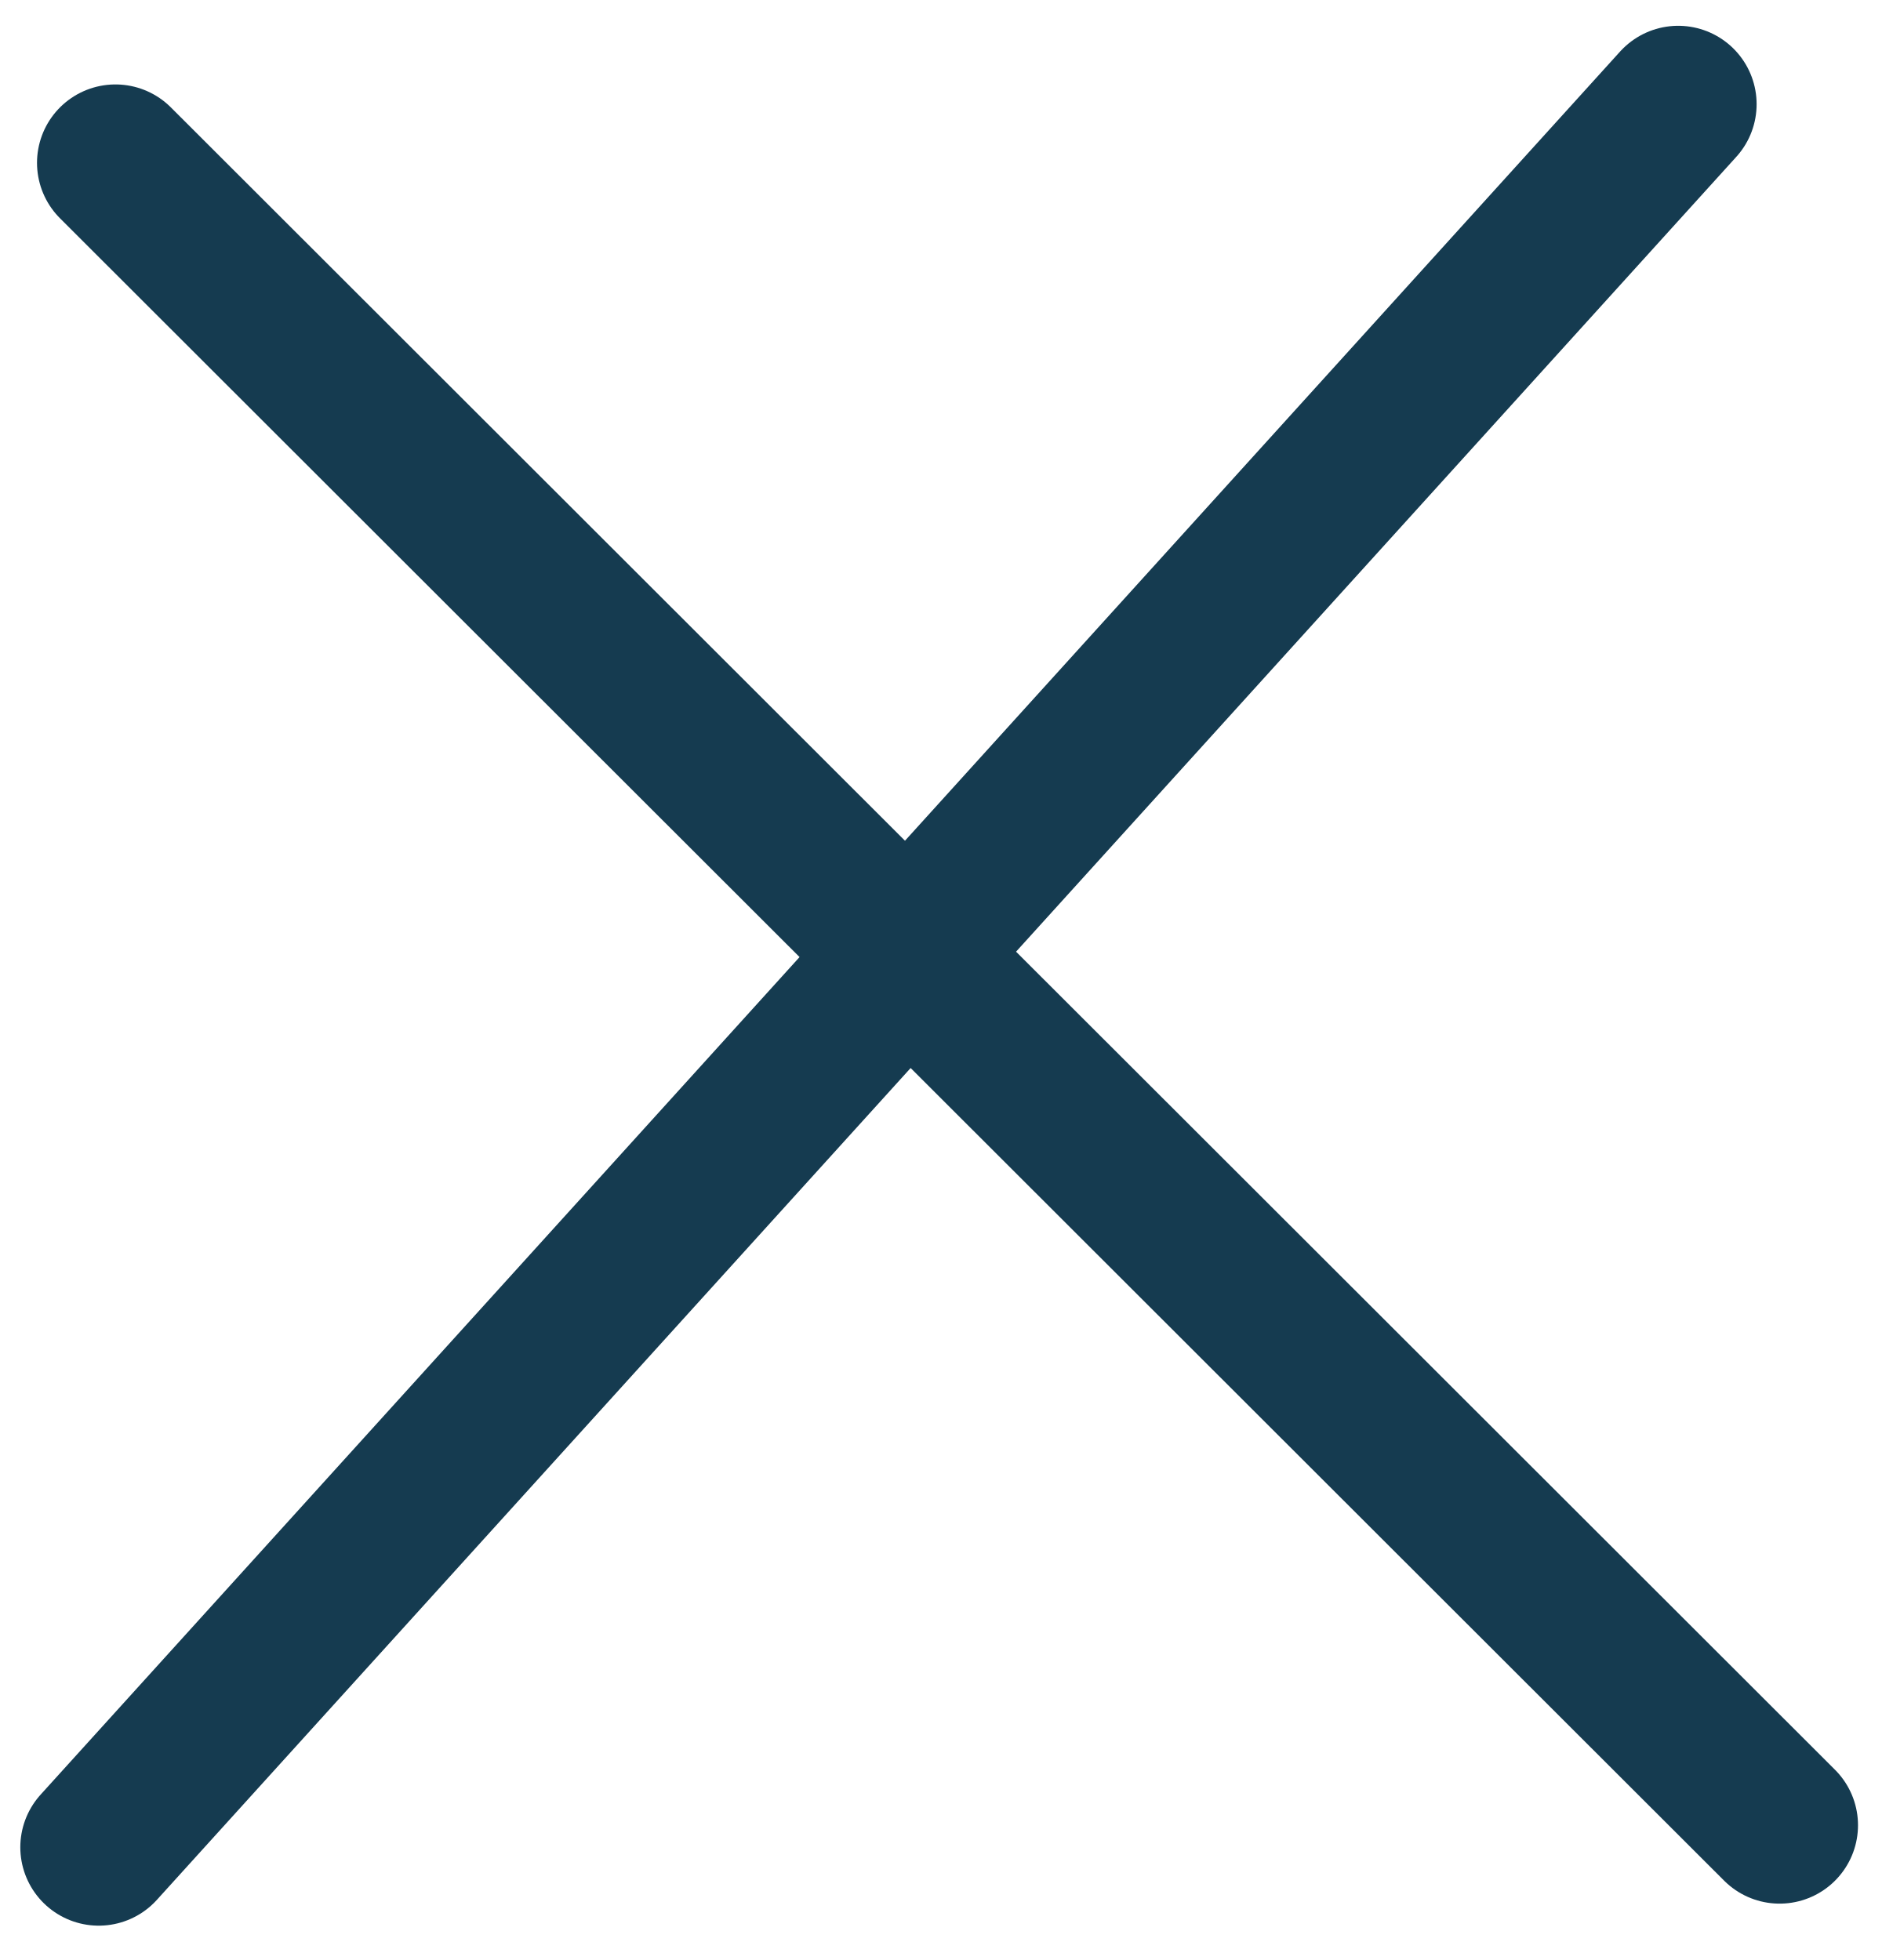
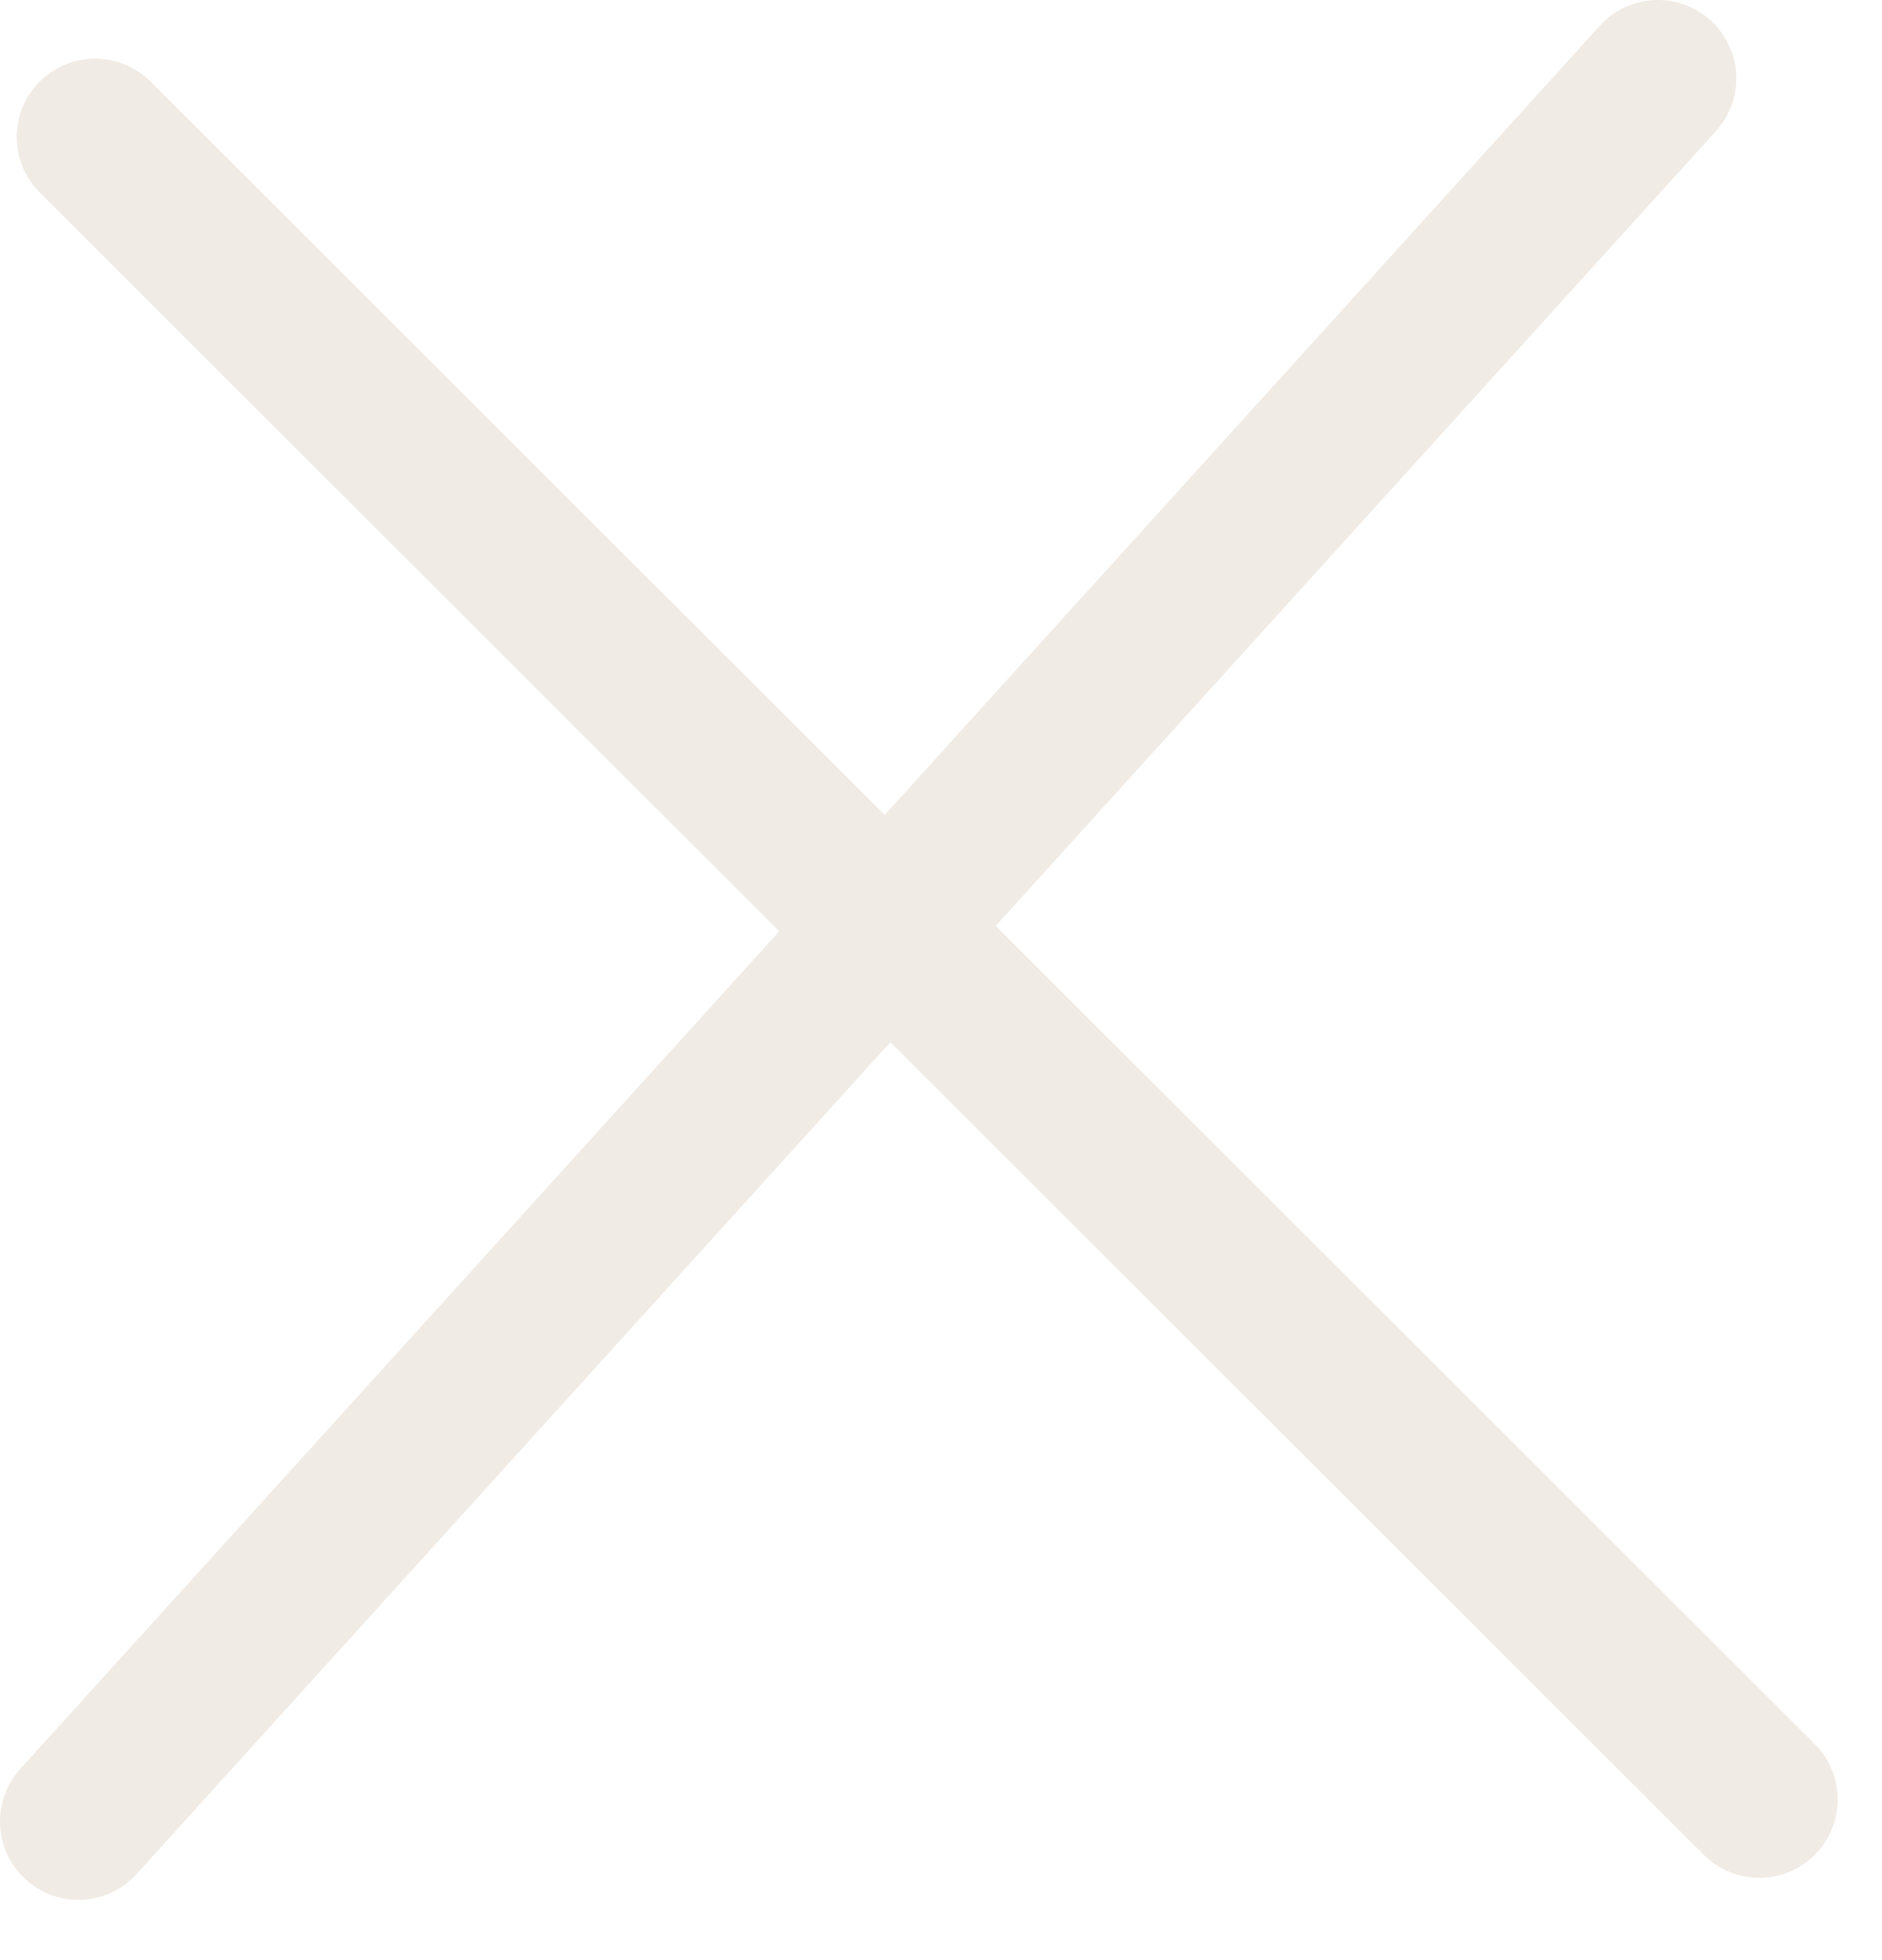
<svg xmlns="http://www.w3.org/2000/svg" width="24" height="25" viewBox="0 0 24 25" fill="none">
-   <path d="M1.472 2.077L22.694 23.281" stroke="#153B50" stroke-width="2" stroke-linecap="round" />
-   <path d="M1.259 23.562L21.401 1.329" stroke="#153B50" stroke-width="2" stroke-linecap="round" />
+   <path d="M1.213 1.748L22.435 22.952" stroke="#F1EBE5" stroke-width="2" stroke-linecap="round" />
+   <path d="M1 23.233L21.142 1" stroke="#F1EBE5" stroke-width="2" stroke-linecap="round" />
</svg>
